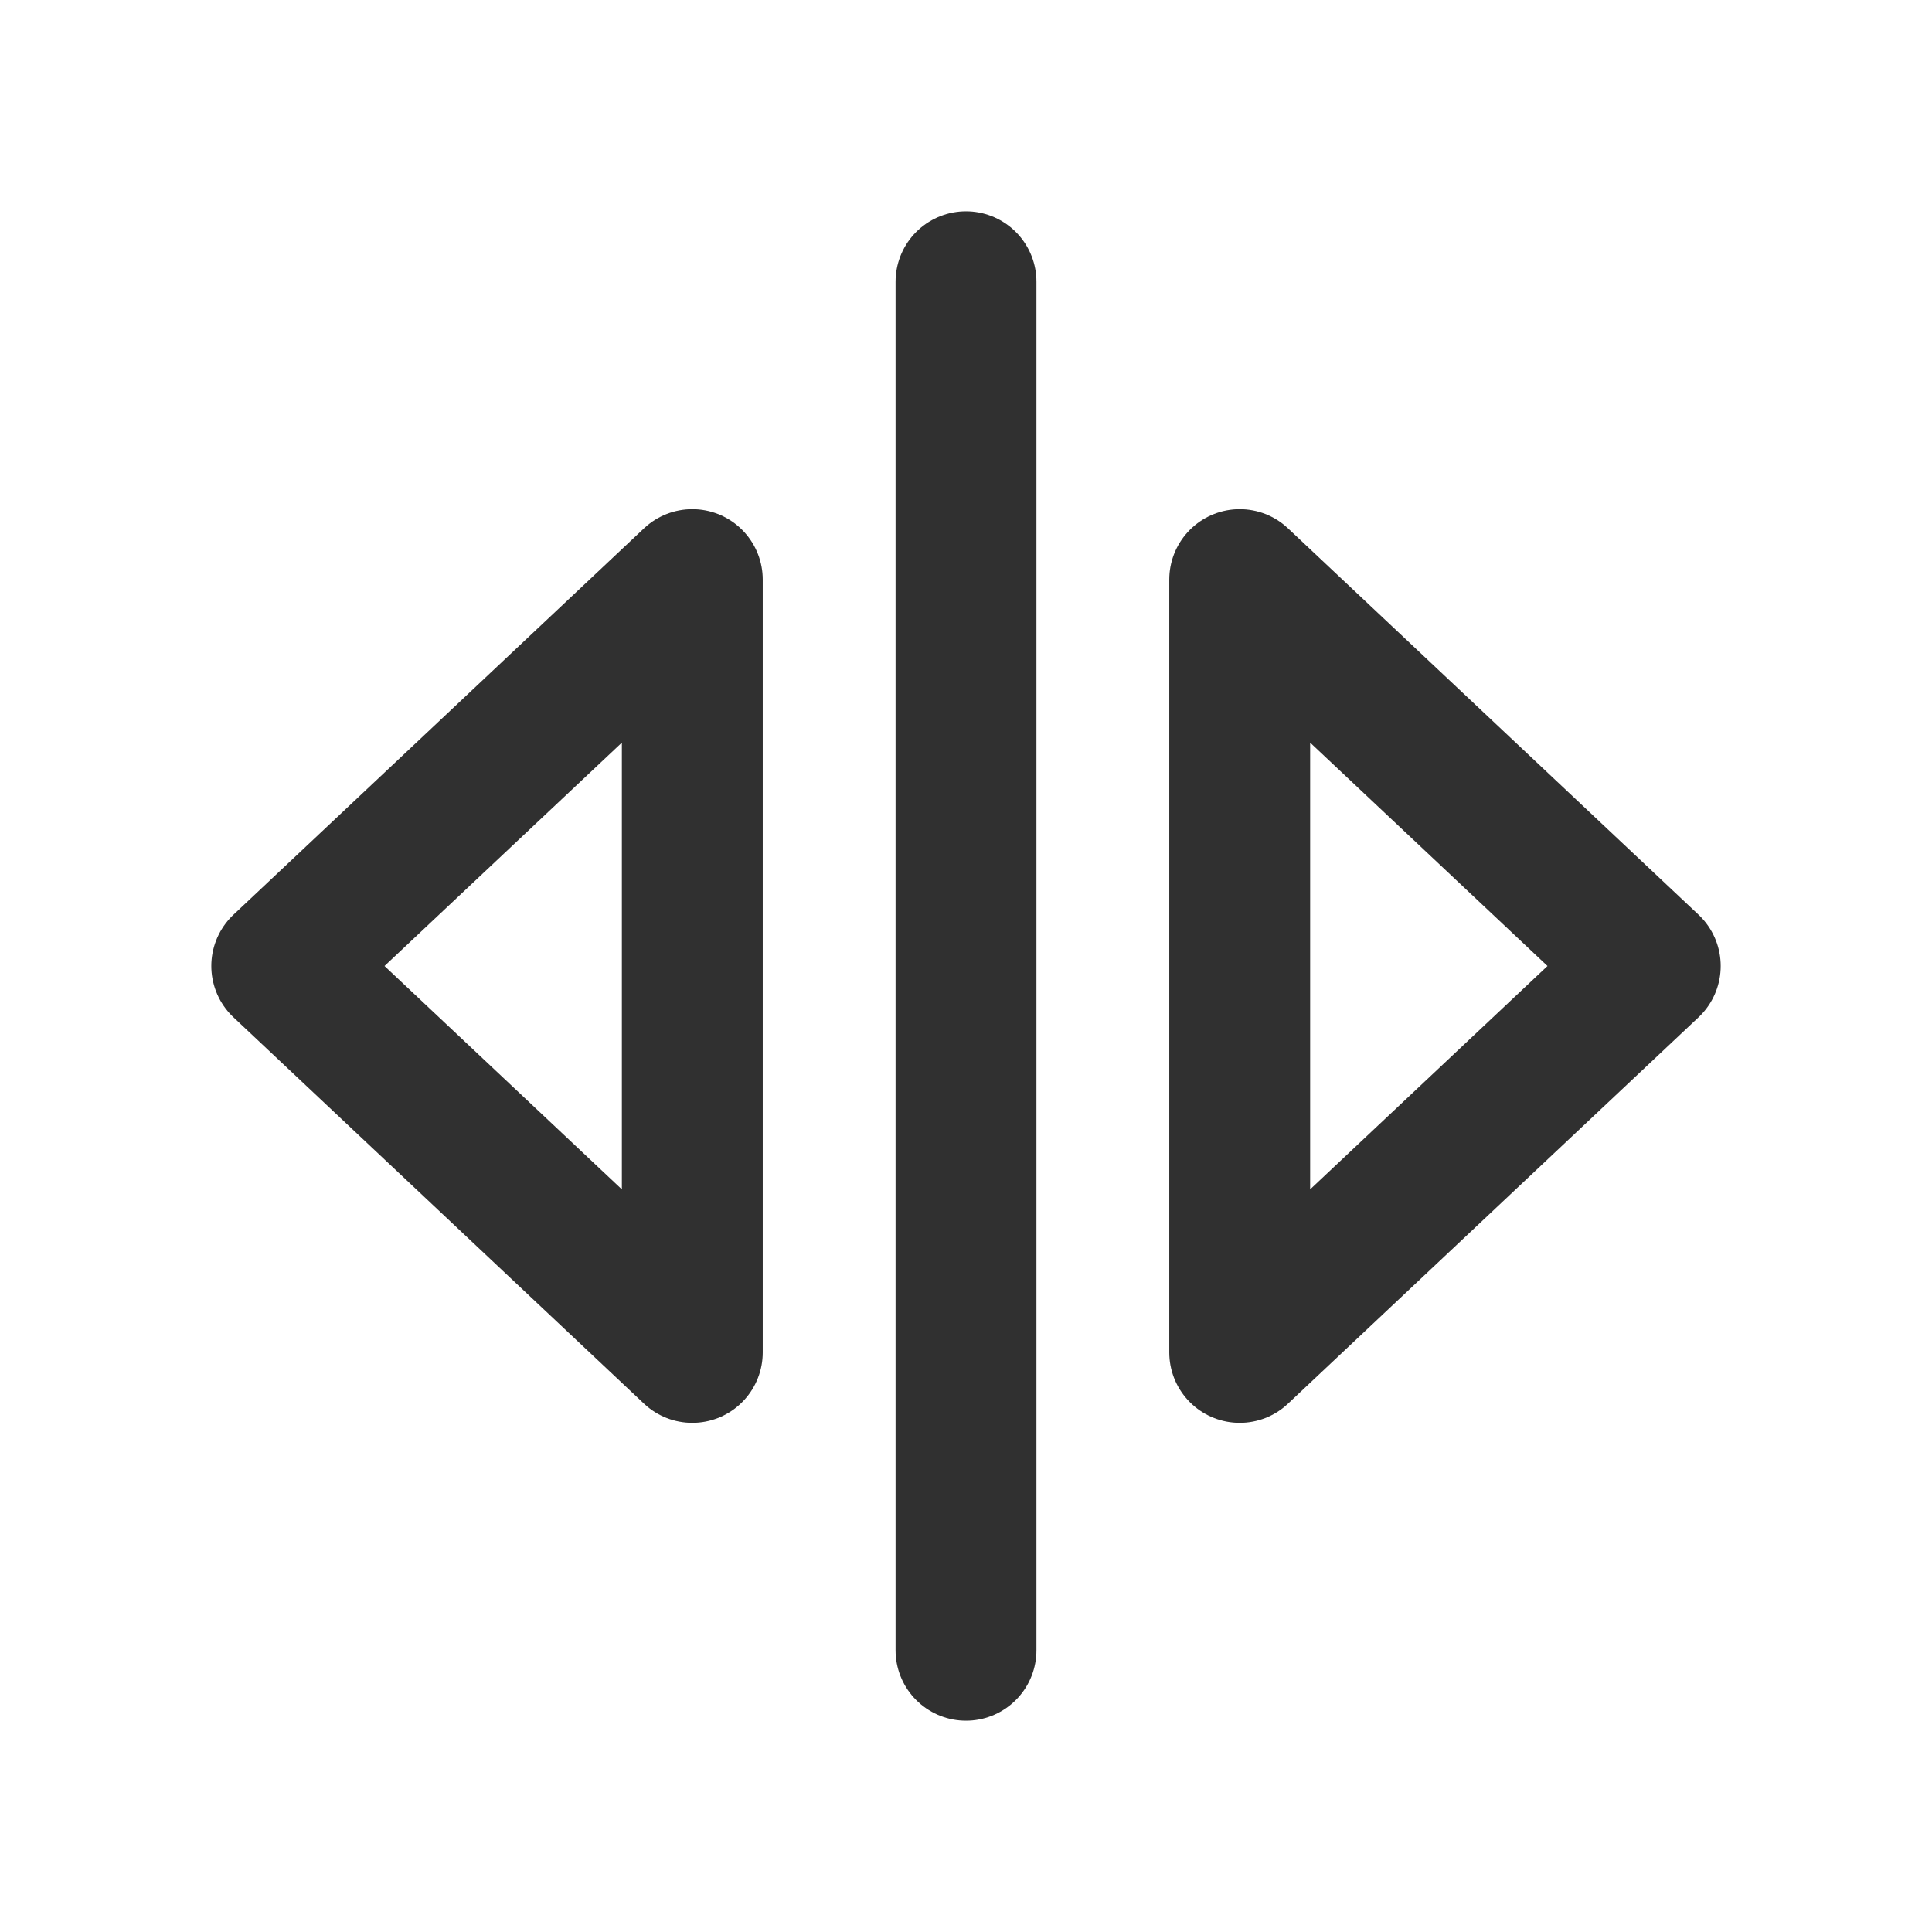
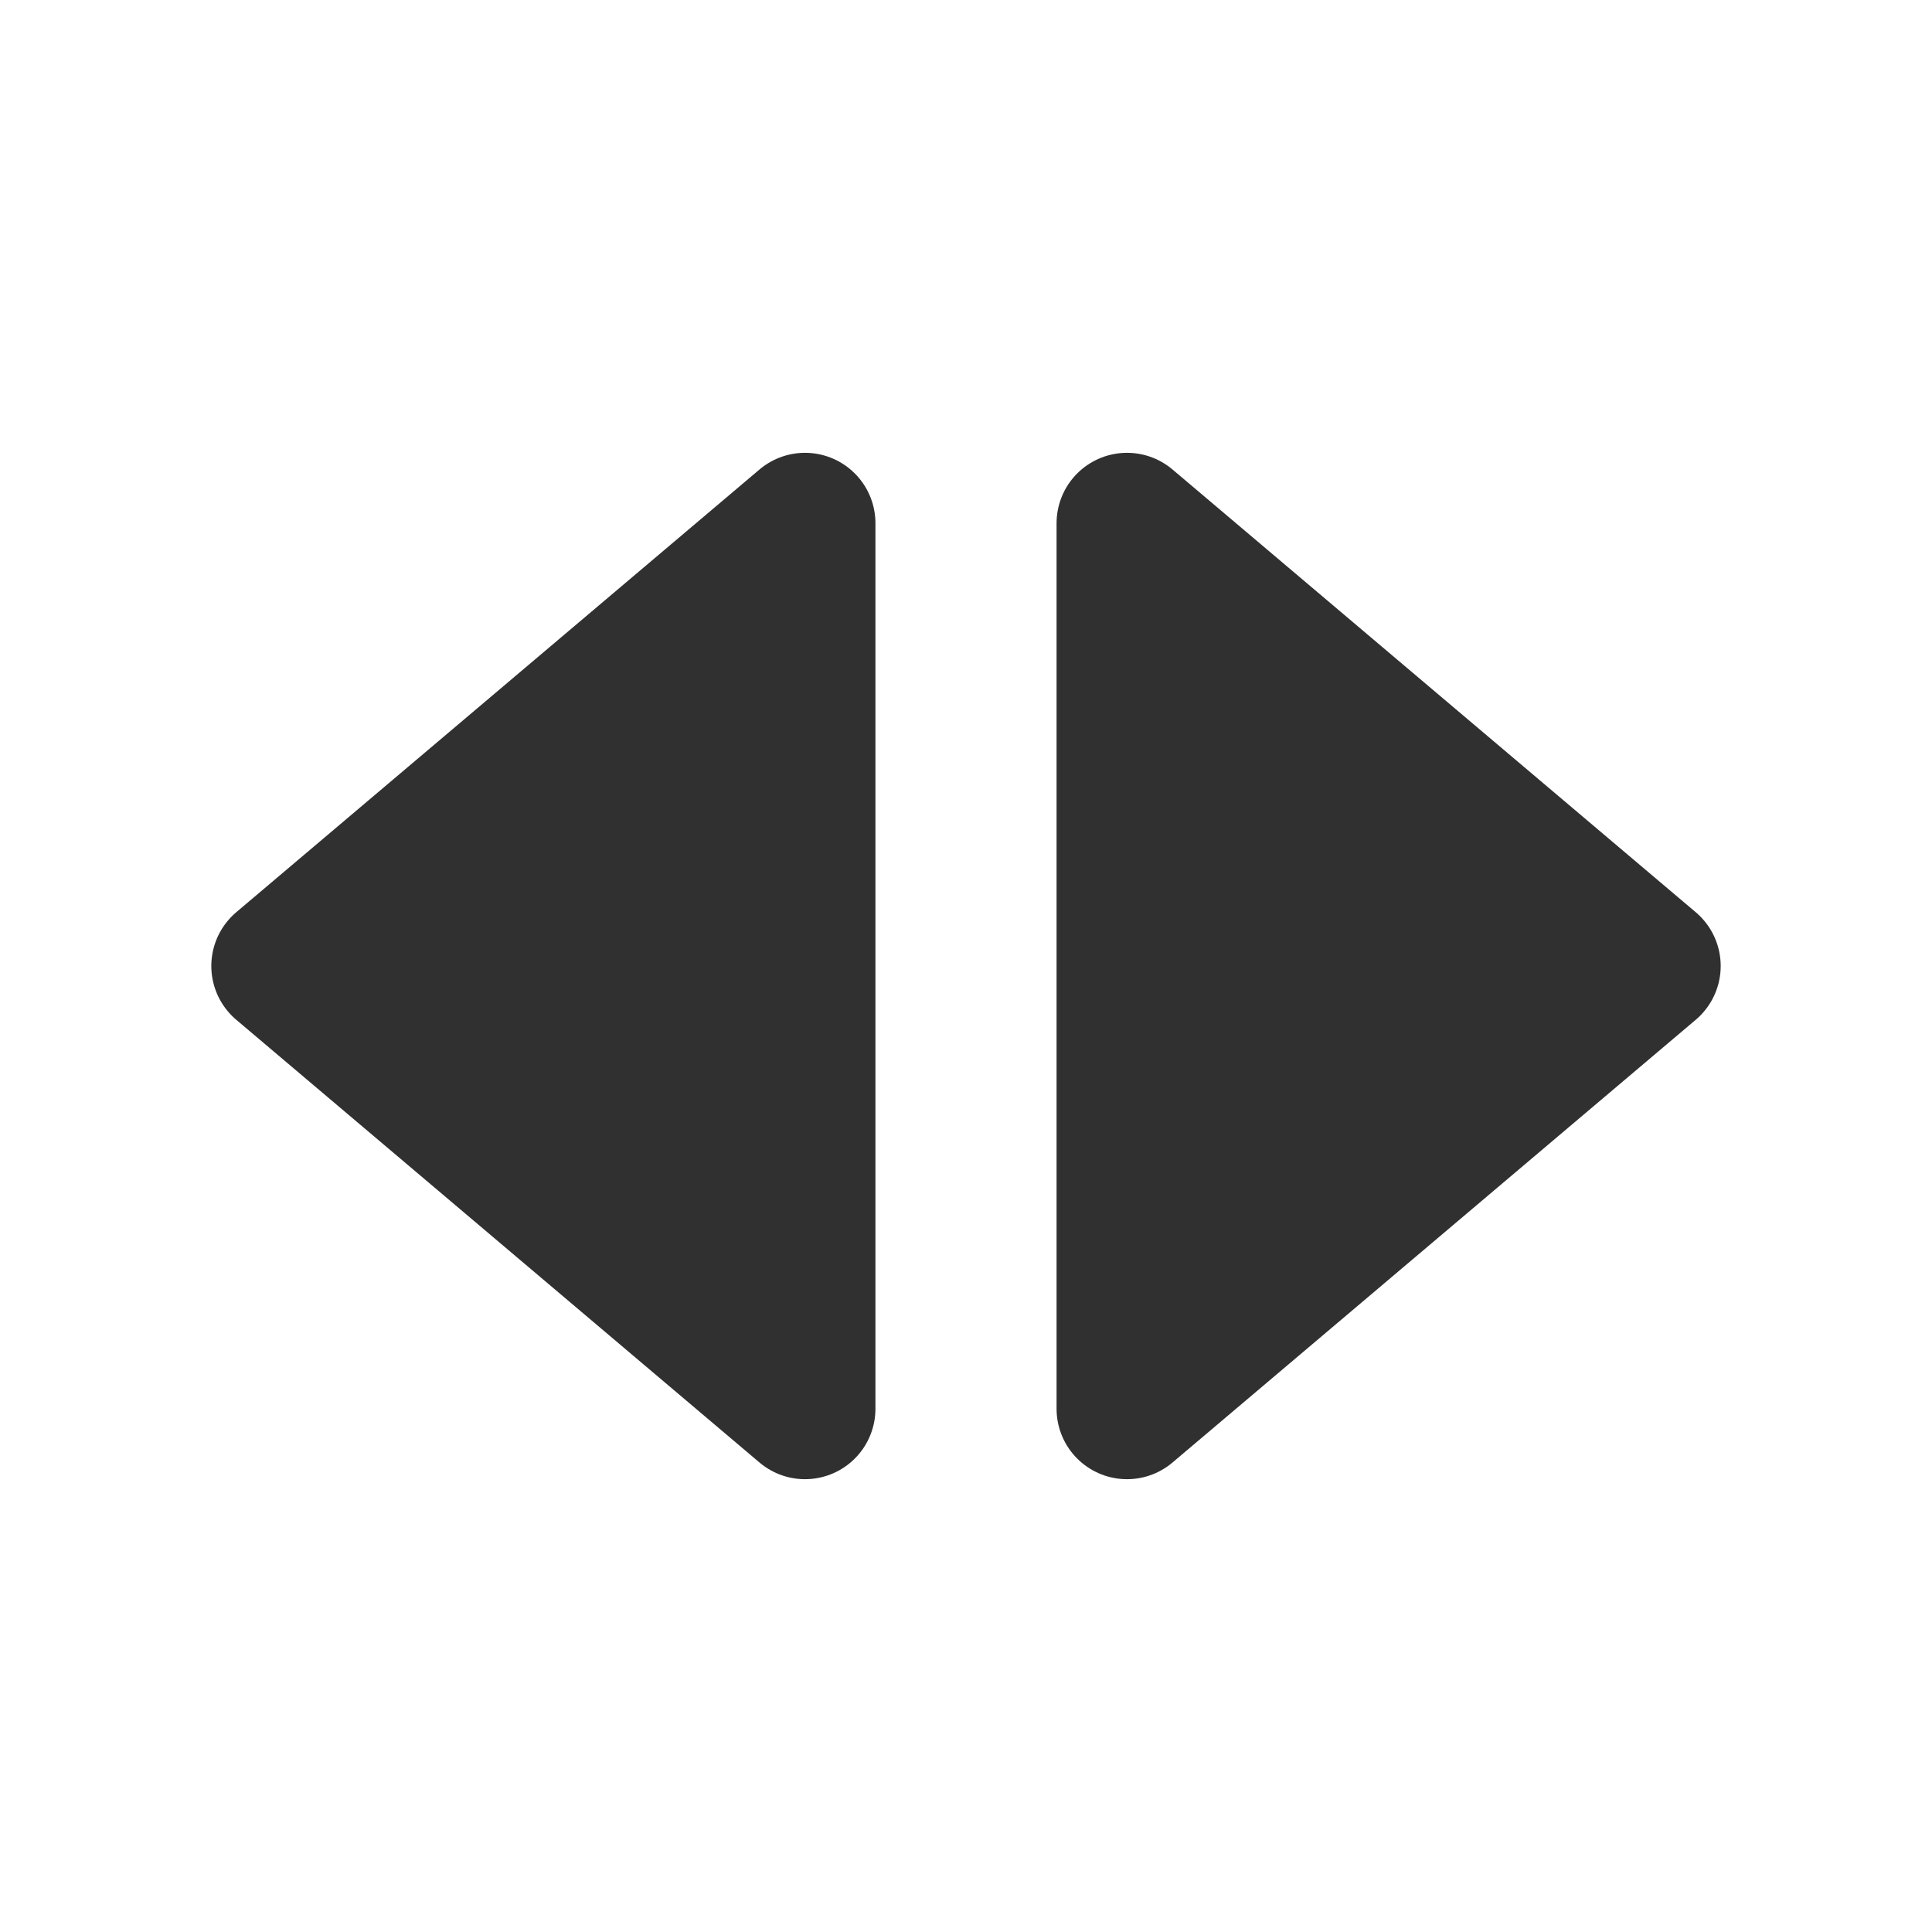
<svg xmlns="http://www.w3.org/2000/svg" width="24" height="24" viewBox="0 0 24 24">
  <g fill="none" stroke="#303030" stroke-width="1.75" stroke-linecap="round" stroke-linejoin="round">
-     <path d="M12 3.5v17" />
-     <path d="M8.6 7.2 3.5 12l5.1 4.8Z" />
-     <path d="M15.4 7.2l5.1 4.8-5.1 4.8Z" />
+     <path d="M10 6.5 3.5 12l6.5 5.5Z" fill="#303030" fill-rule="evenodd" />
+     <path d="M14 6.5l6.5 5.5-6.5 5.5Z" fill="#303030" fill-rule="evenodd" />
  </g>
</svg>
